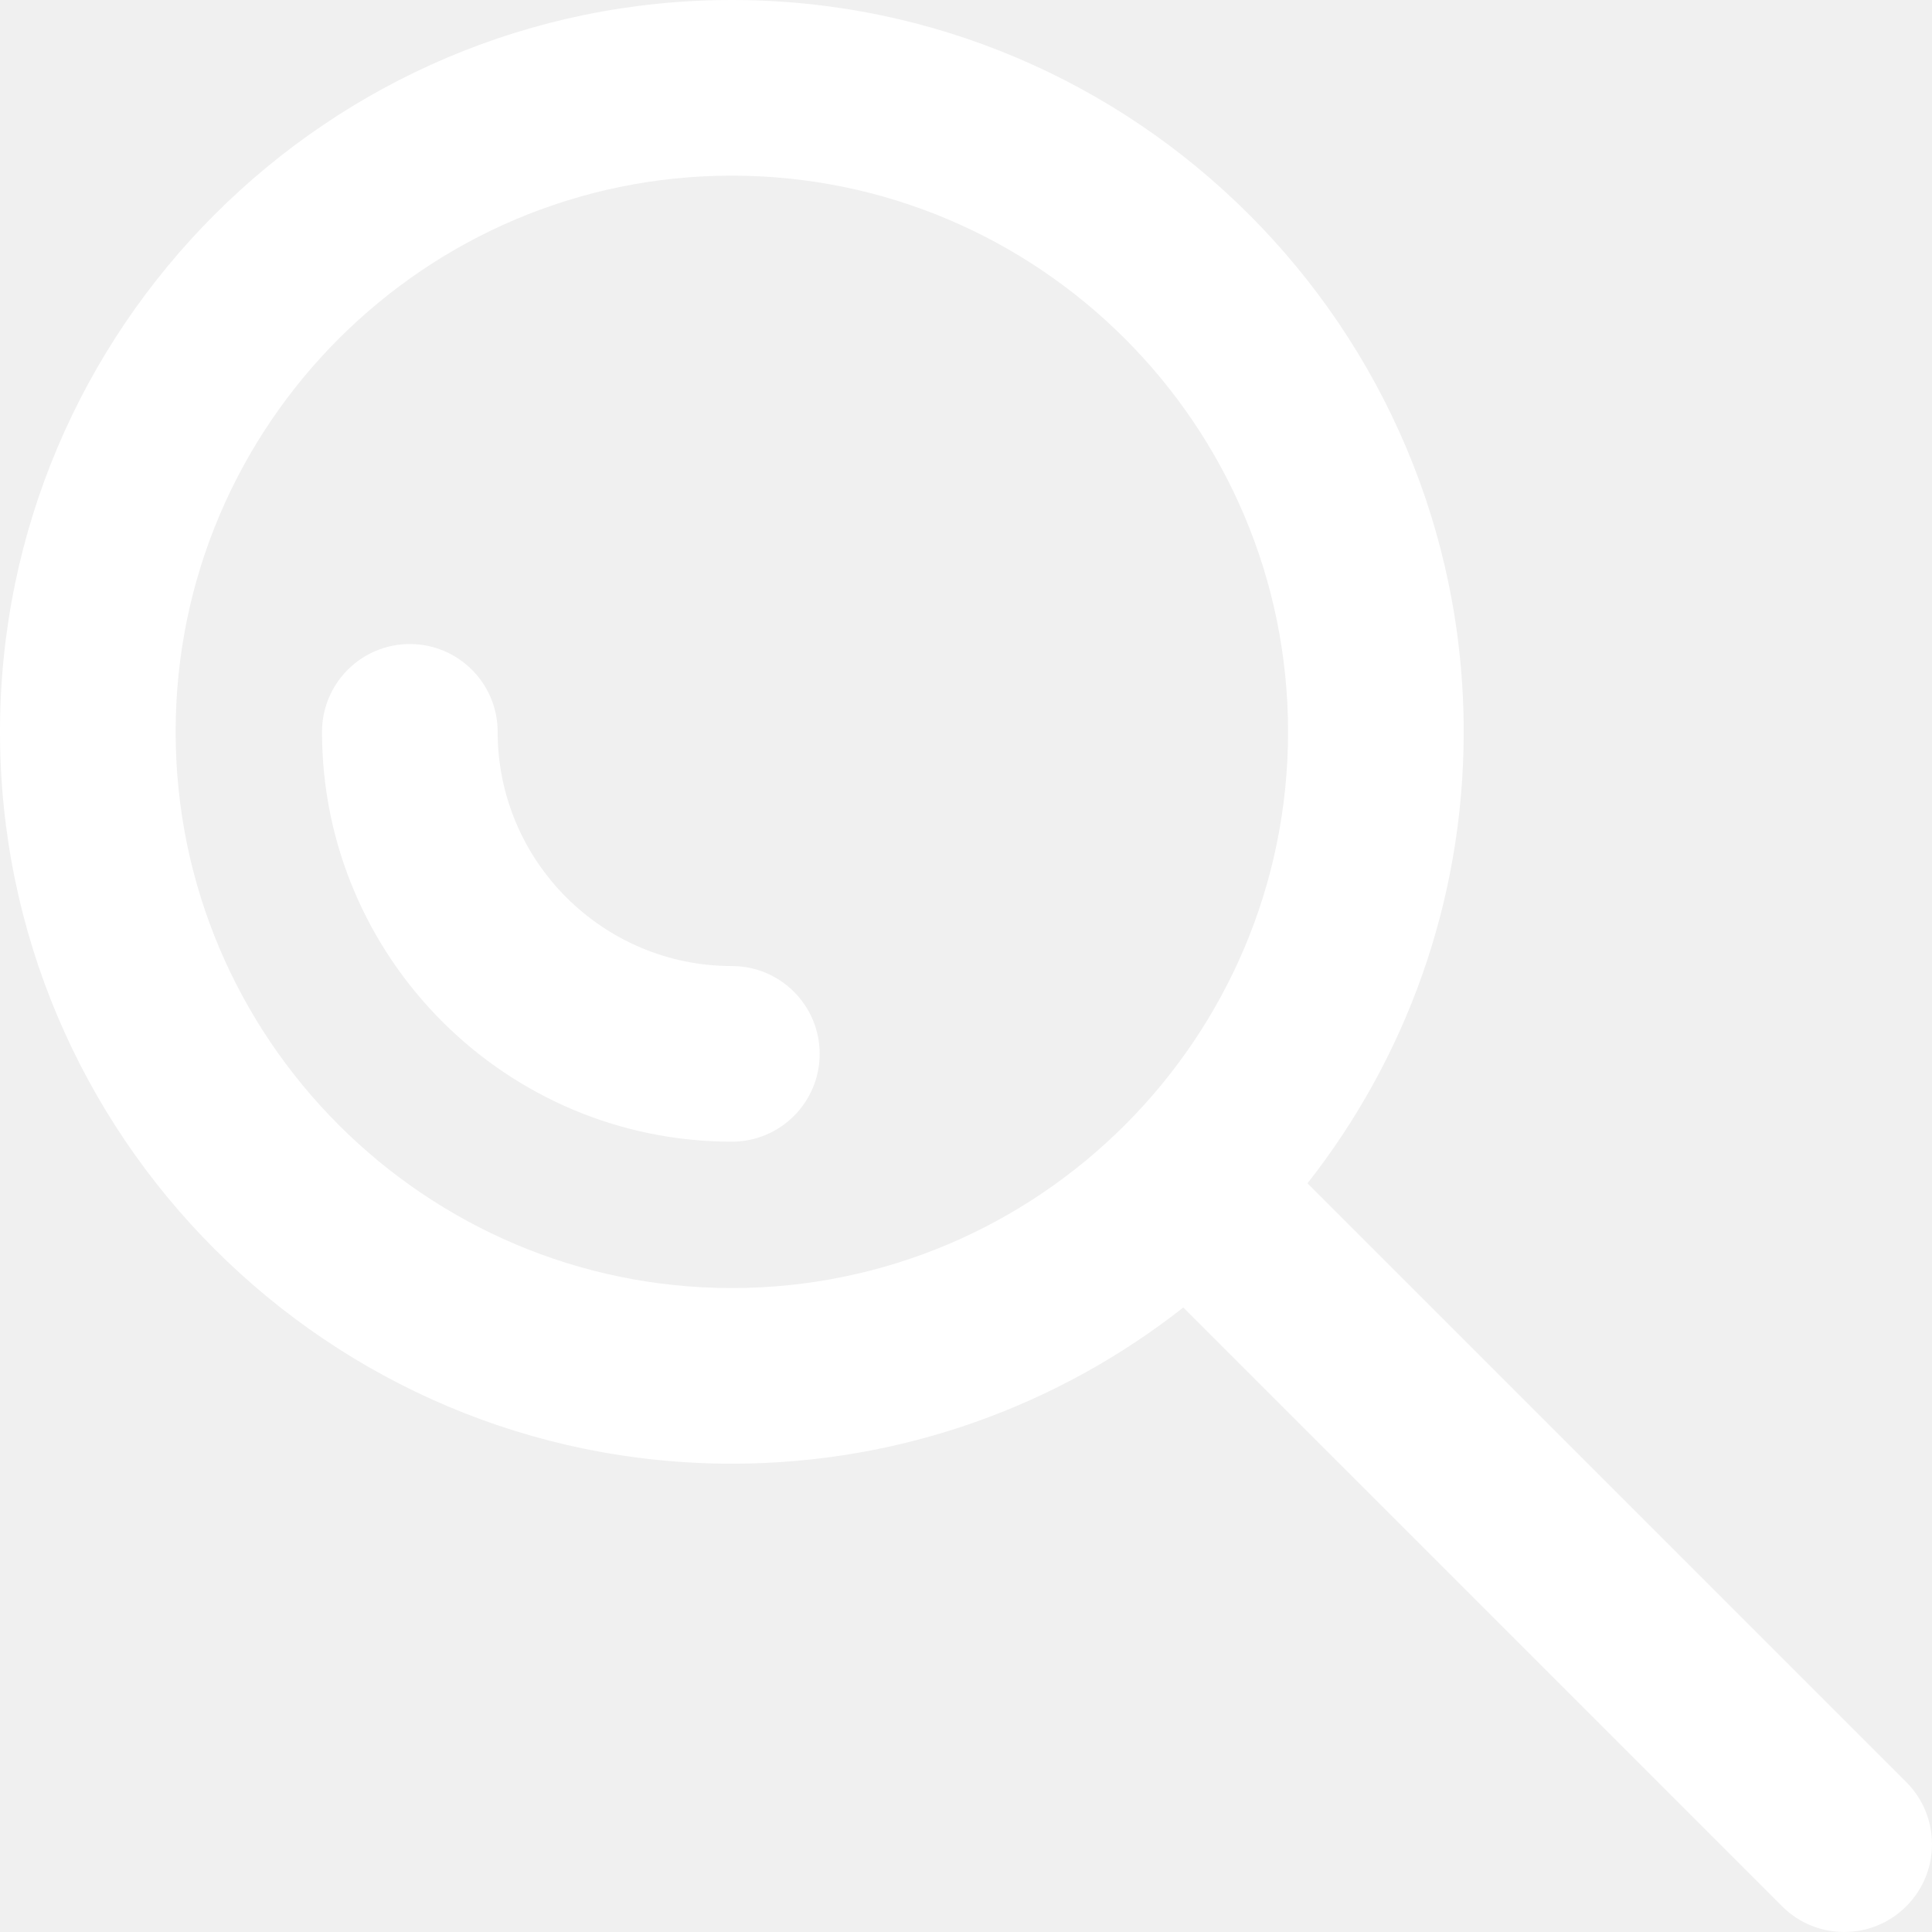
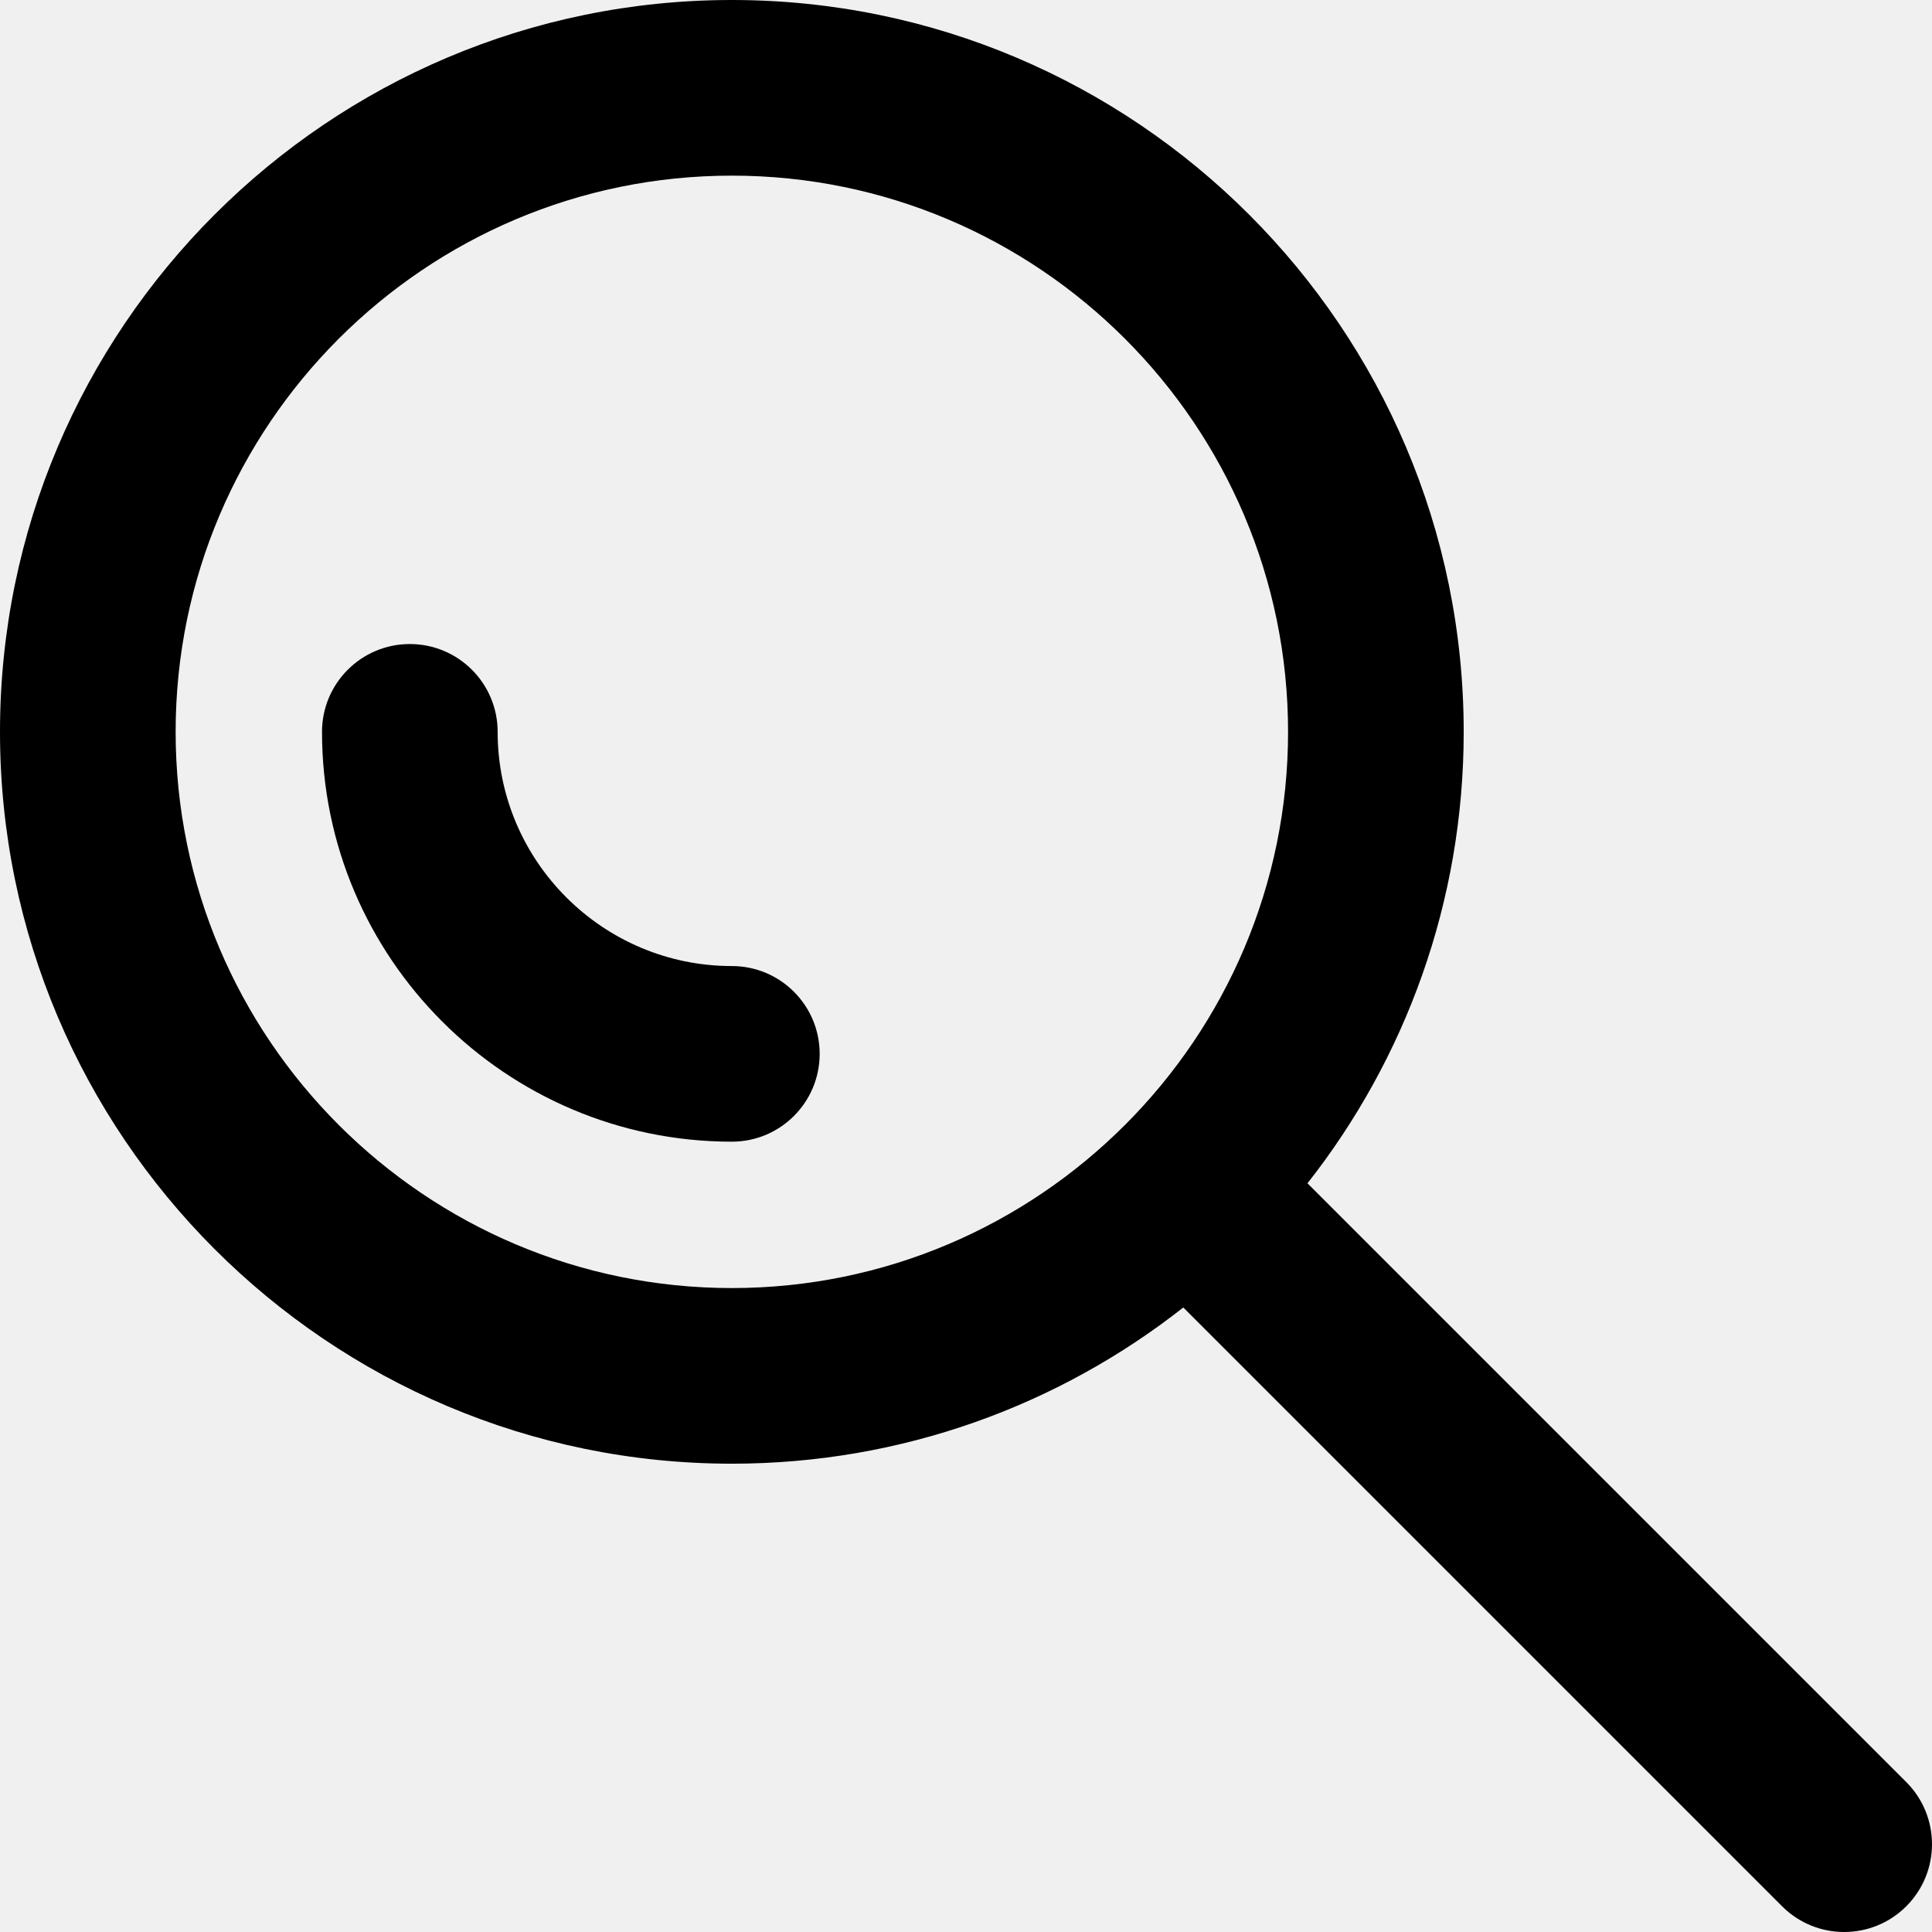
- <svg xmlns="http://www.w3.org/2000/svg" fill="#fff" height="800px" width="800px" version="1.1" id="Layer_1" viewBox="0 0 330 330" xml:space="preserve">
+ <svg xmlns="http://www.w3.org/2000/svg" fill="currentColor" version="1.1" id="Layer_1" viewBox="0 0 330 330" xml:space="preserve">
  <g id="XMLID_17_">
    <path id="XMLID_18_" d="M125.005,165.008c-22.058,0-40.003-17.945-40.003-40.002c0-8.284-6.716-15-15-15c-8.284,0-15,6.716-15,15   c0,38.6,31.403,70.002,70.003,70.002c8.284,0,15-6.716,15-15C140.005,171.724,133.289,165.008,125.005,165.008z" />
    <path id="XMLID_19_" d="M325.606,304.394L223.329,202.117c16.706-21.256,26.682-48.04,26.682-77.111   C250.011,56.077,193.934,0,125.005,0C56.077,0,0,56.077,0,125.005C0,193.933,56.077,250.01,125.005,250.01   c29.07,0,55.855-9.975,77.111-26.681l102.278,102.277C307.322,328.536,311.161,330,315,330c3.839,0,7.678-1.464,10.606-4.394   C331.464,319.749,331.464,310.251,325.606,304.394z M30,125.005C30,72.619,72.619,30,125.005,30   c52.386,0,95.006,42.619,95.006,95.005c0,52.386-42.62,95.005-95.006,95.005C72.619,220.01,30,177.391,30,125.005z" />
  </g>
</svg>
